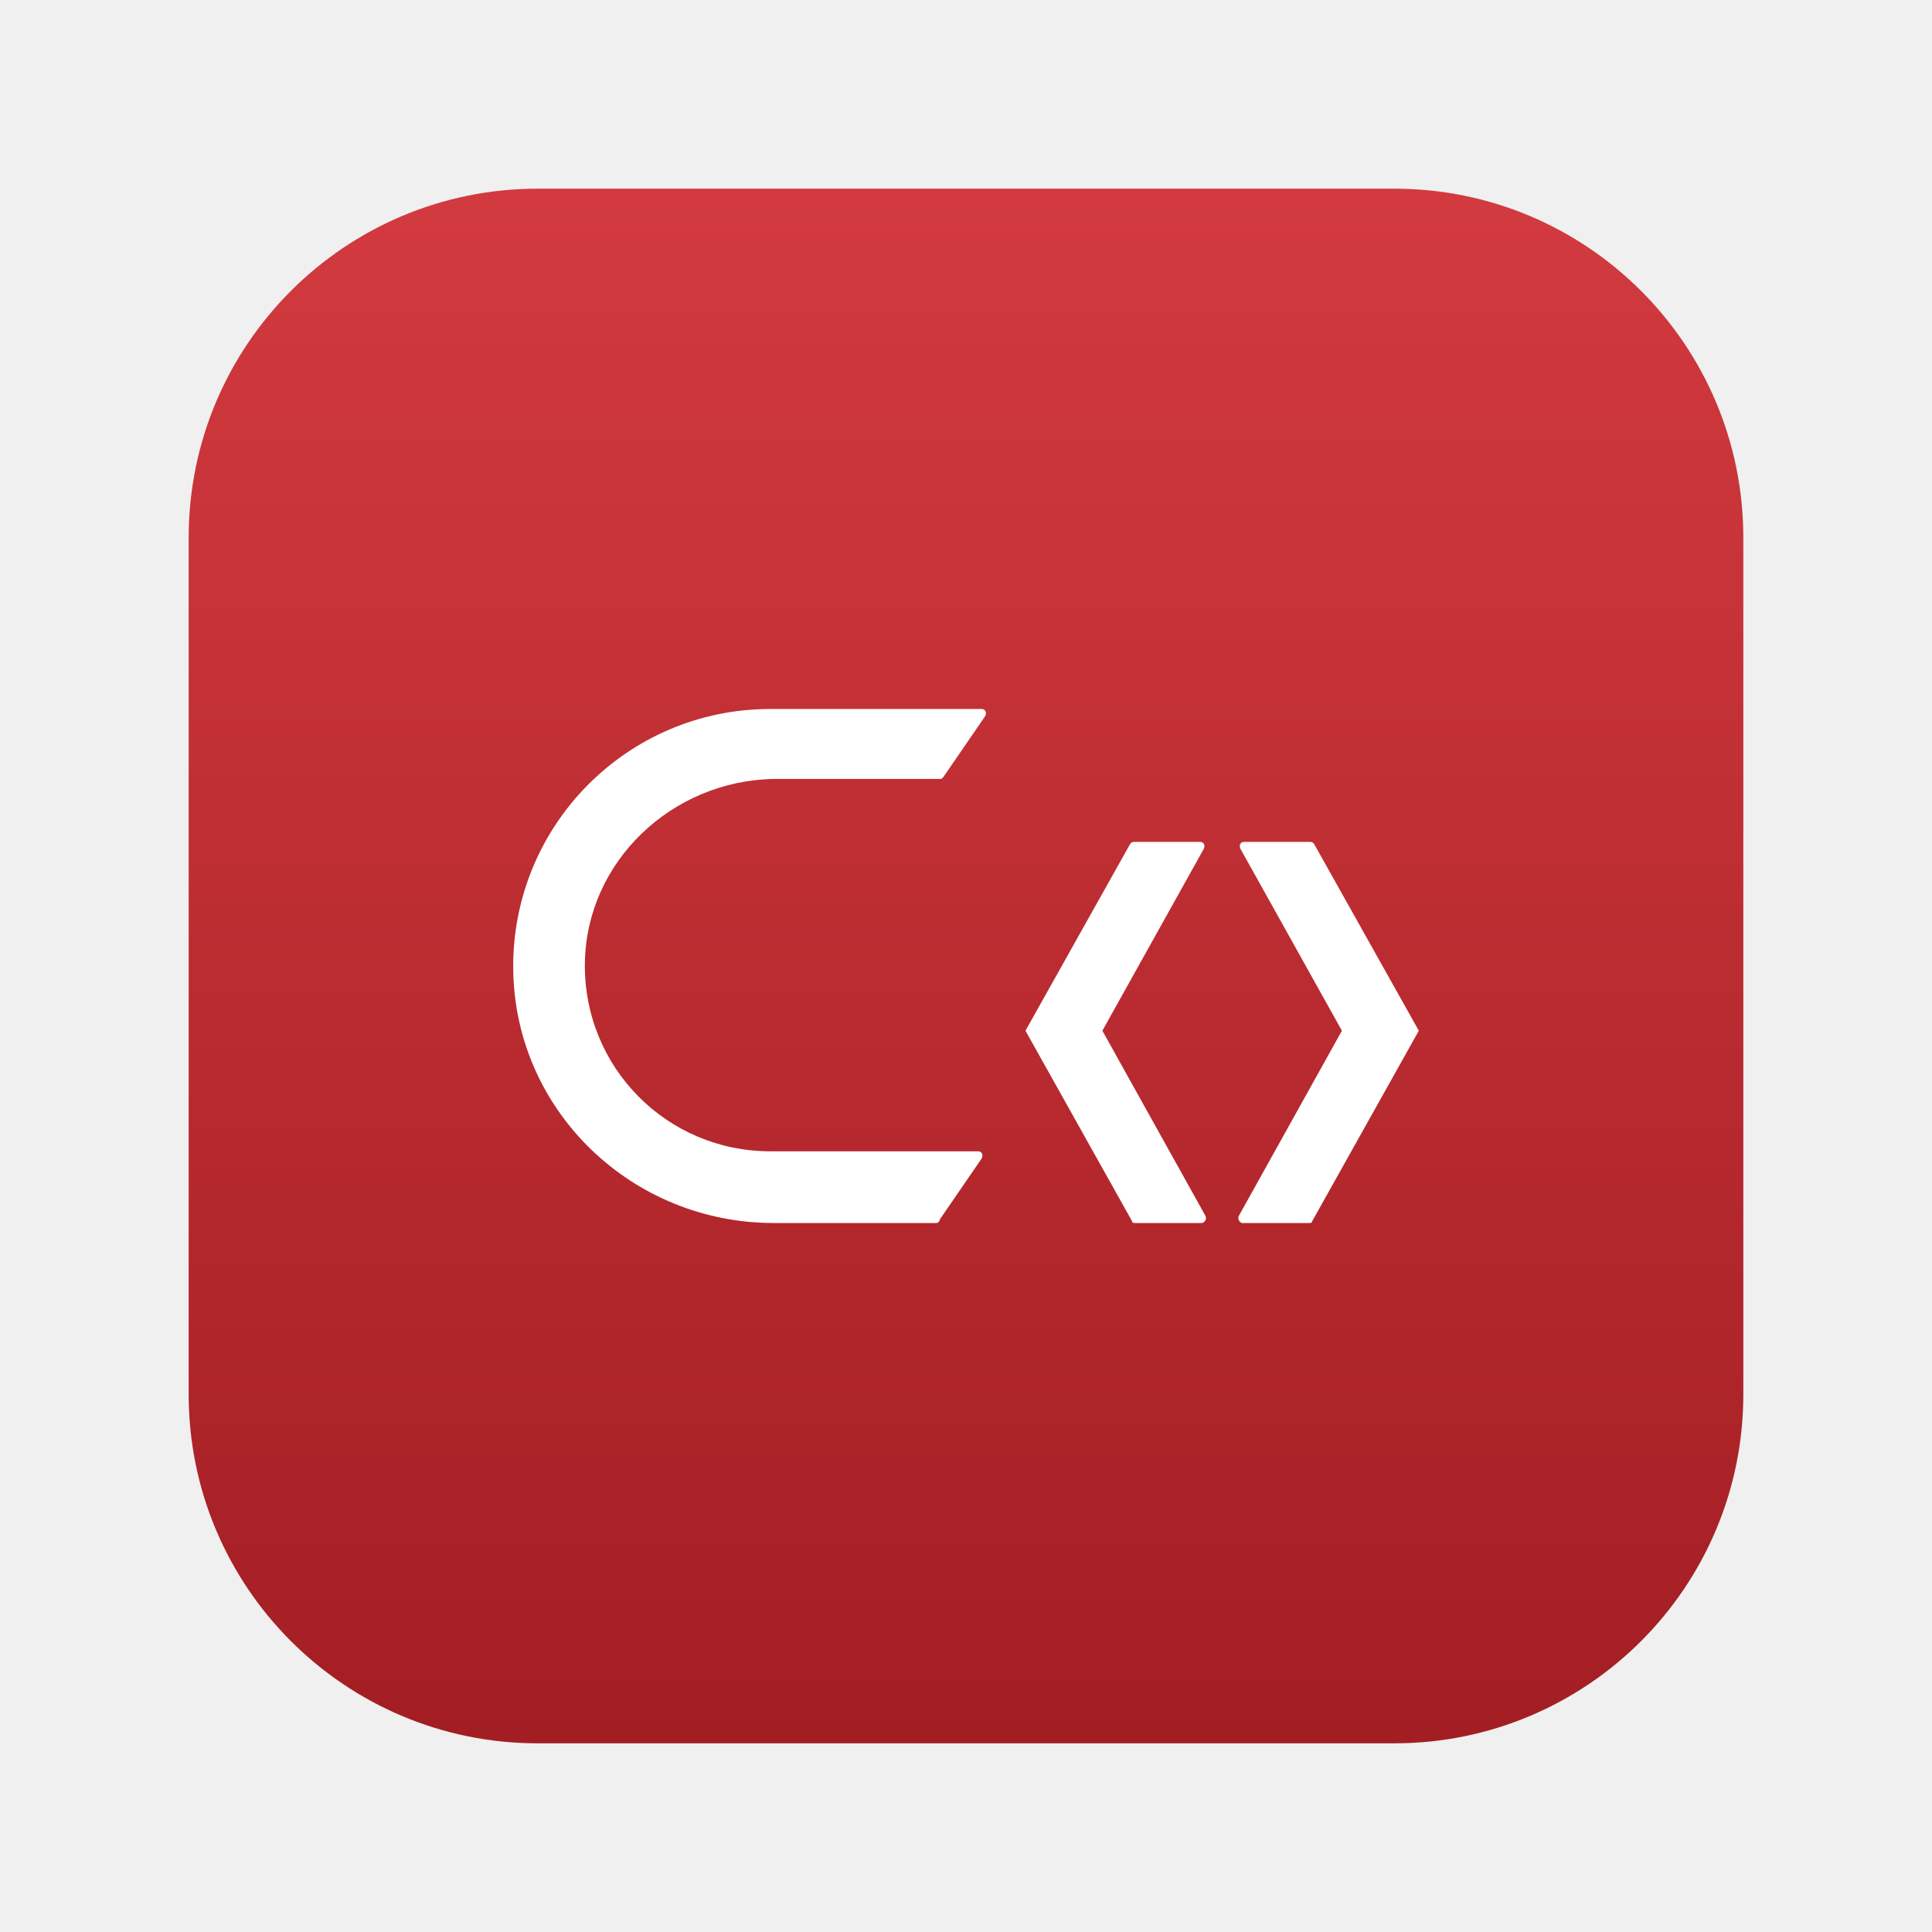
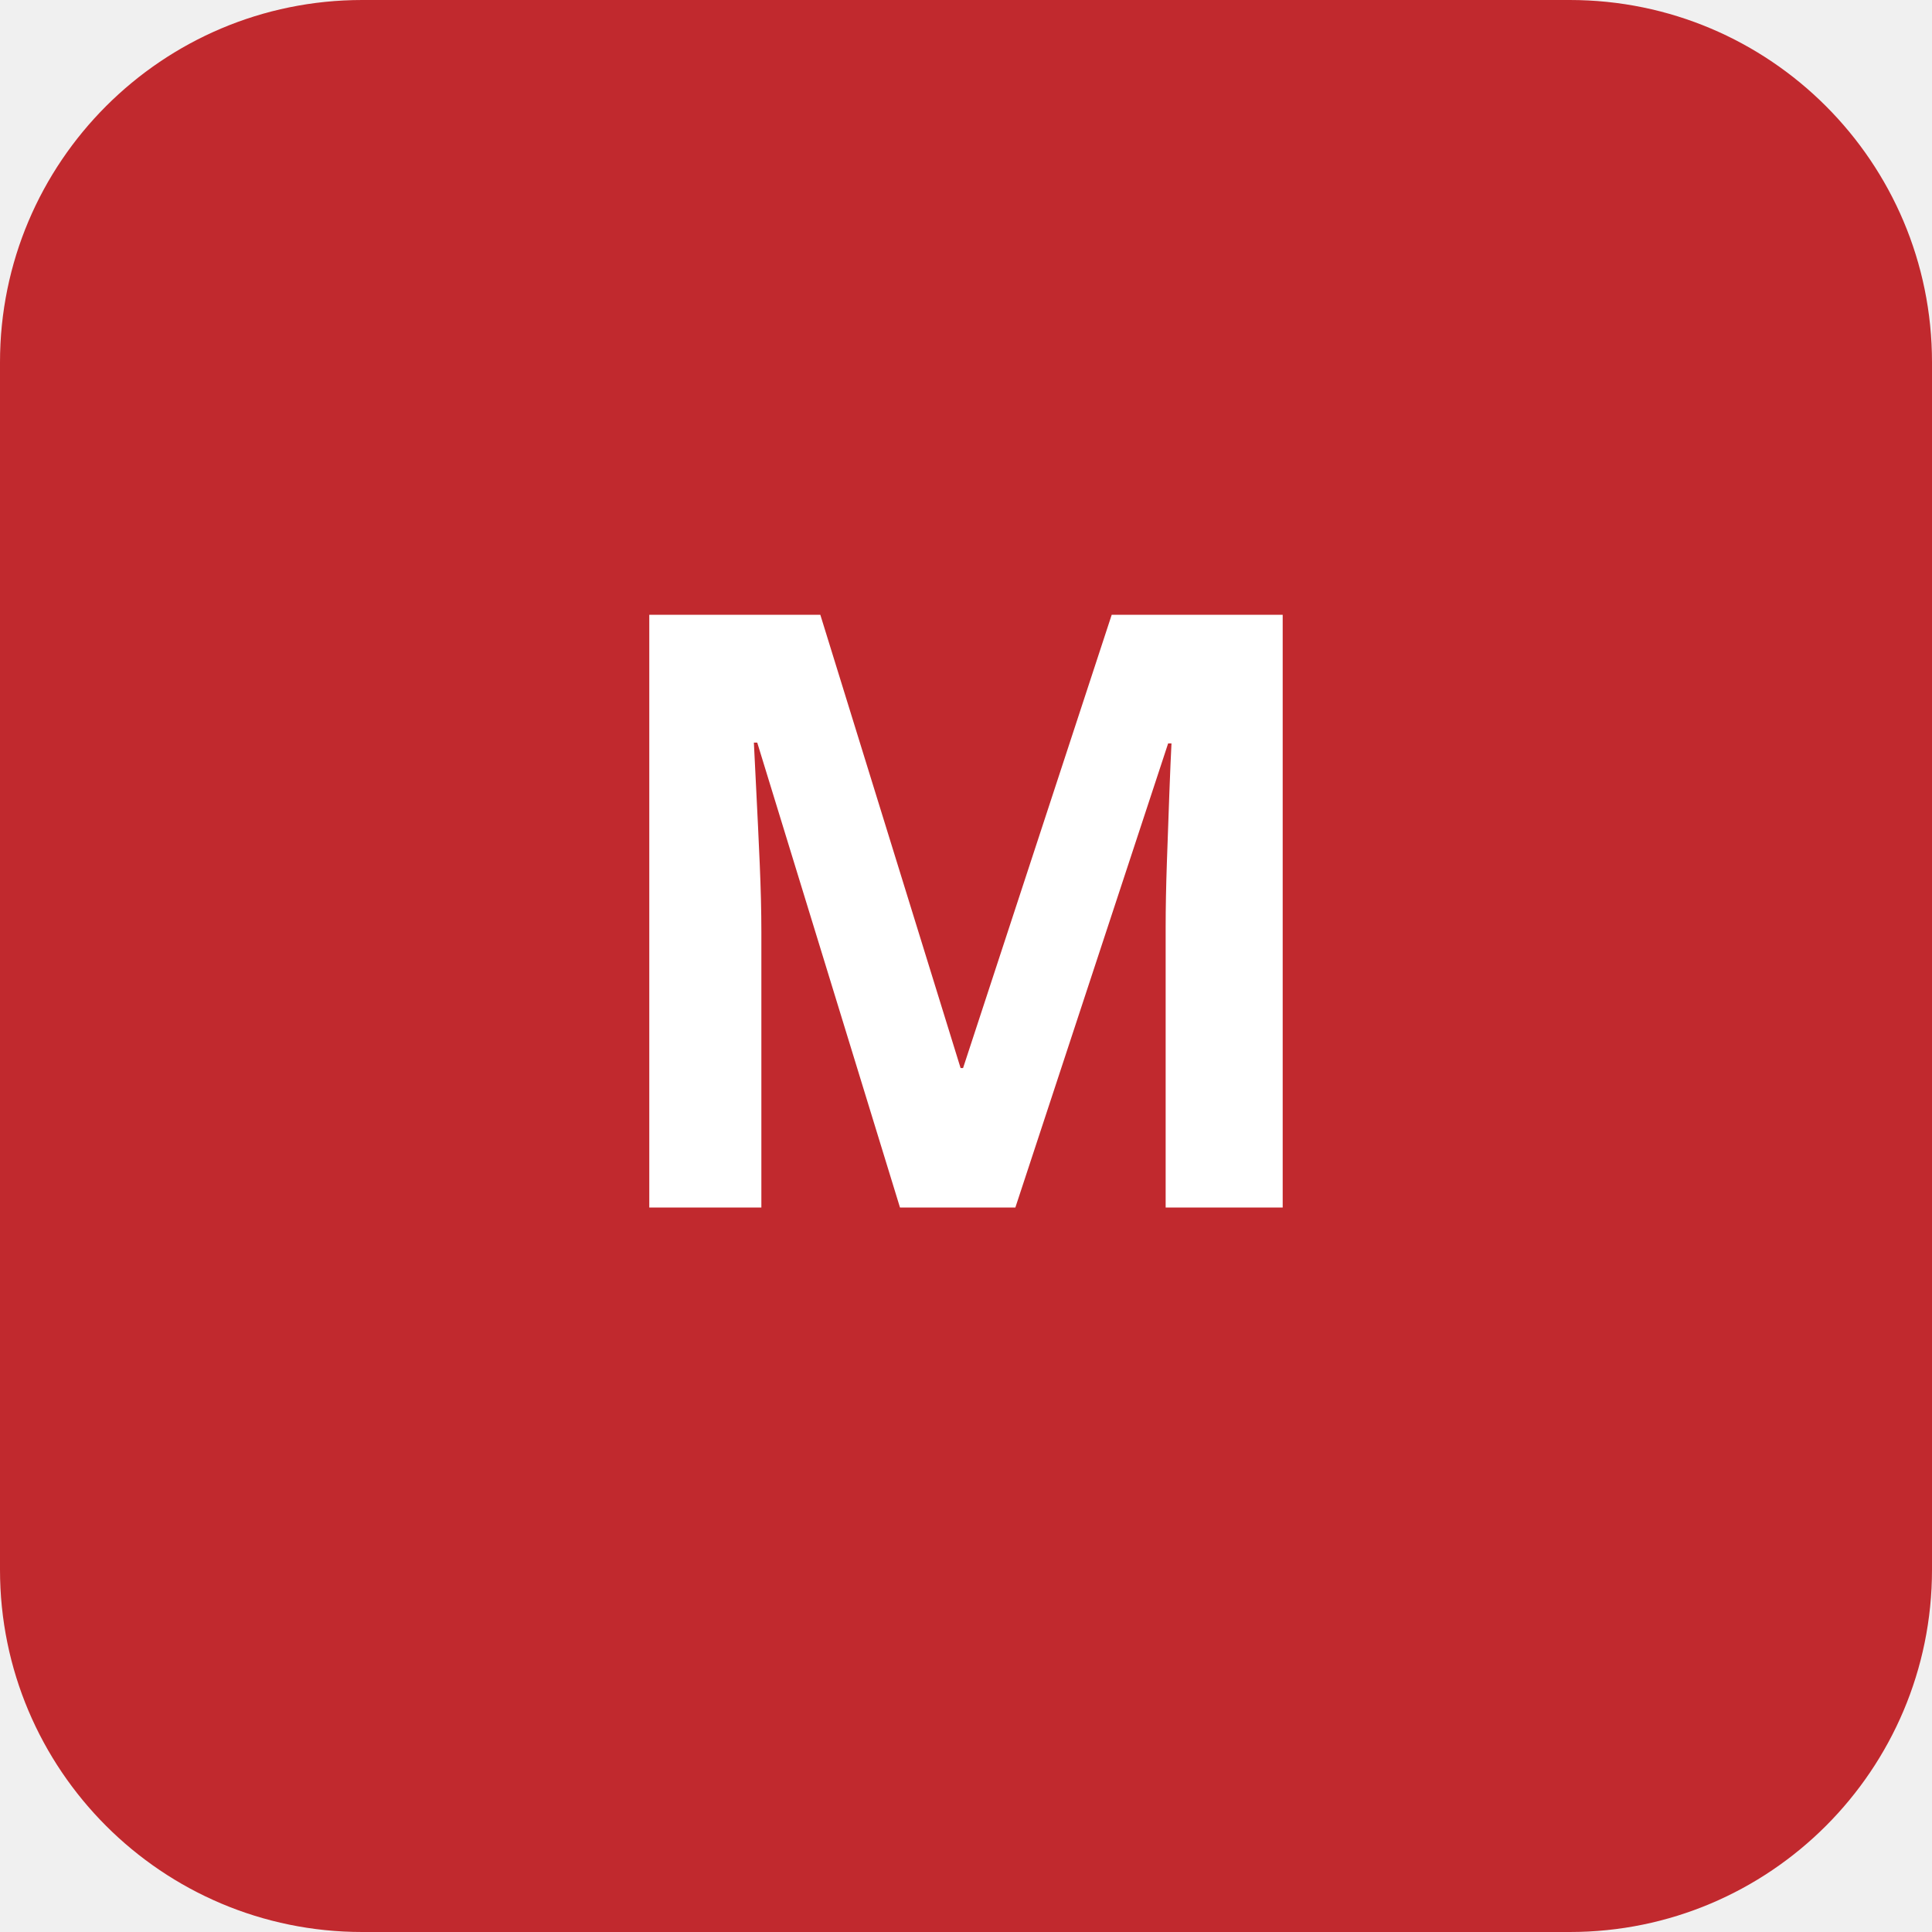
- <svg xmlns="http://www.w3.org/2000/svg" width="1024" height="1024" viewBox="0 0 1024 1024">
-   <defs>
-     <linearGradient id="bg" x1="0" y1="0" x2="0" y2="1">
-       <stop offset="0" stop-color="#D23A3F" />
-       <stop offset="1" stop-color="#A31E23" />
-     </linearGradient>
-   </defs>
-   <rect x="100" y="100" width="824" height="824" rx="185" fill="url(#bg)" />
-   <g fill="#FFFFFF" transform="translate(272 272) scale(20)">
-     <path d="M12.418 5.189C12.51 5.19 12.557 5.282 12.51 5.375L11.398 6.996C11.352 7.042 11.351 7.043 11.305 7.043H6.904C4.217 7.089 1.946 9.22 1.9 11.907C1.854 14.687 4.078 16.911 6.811 16.911H12.325C12.417 16.911 12.464 17.004 12.418 17.097L11.305 18.718C11.305 18.764 11.259 18.811 11.212 18.811H6.904C3.151 18.811 0.047 15.846 0.001 12.093C-0.046 8.294 3.012 5.19 6.811 5.189H12.418Z" />
-     <path d="M18.209 8.711C18.301 8.711 18.347 8.803 18.301 8.896L15.614 13.715L18.348 18.626C18.394 18.718 18.302 18.81 18.255 18.811H16.495C16.448 18.811 16.402 18.811 16.402 18.765L13.576 13.715L16.355 8.757C16.386 8.726 16.417 8.711 16.448 8.711H18.209Z" />
-     <path d="M21.128 8.711C21.158 8.711 21.189 8.726 21.22 8.757L24 13.715L21.173 18.765C21.173 18.811 21.128 18.811 21.082 18.811H19.321C19.275 18.811 19.182 18.718 19.228 18.626L21.962 13.715L19.274 8.896C19.228 8.803 19.274 8.711 19.367 8.711H21.128Z" />
-   </g>
+ <svg xmlns="http://www.w3.org/2000/svg" width="512" height="512" viewBox="0 0 512 512">
+   <rect width="512" height="512" rx="96" fill="#C1292E" />
+   <text x="256" y="320" text-anchor="middle" fill="#FFFFFF" font-size="220" font-weight="700" font-family="system-ui, sans-serif">M</text>
</svg>
